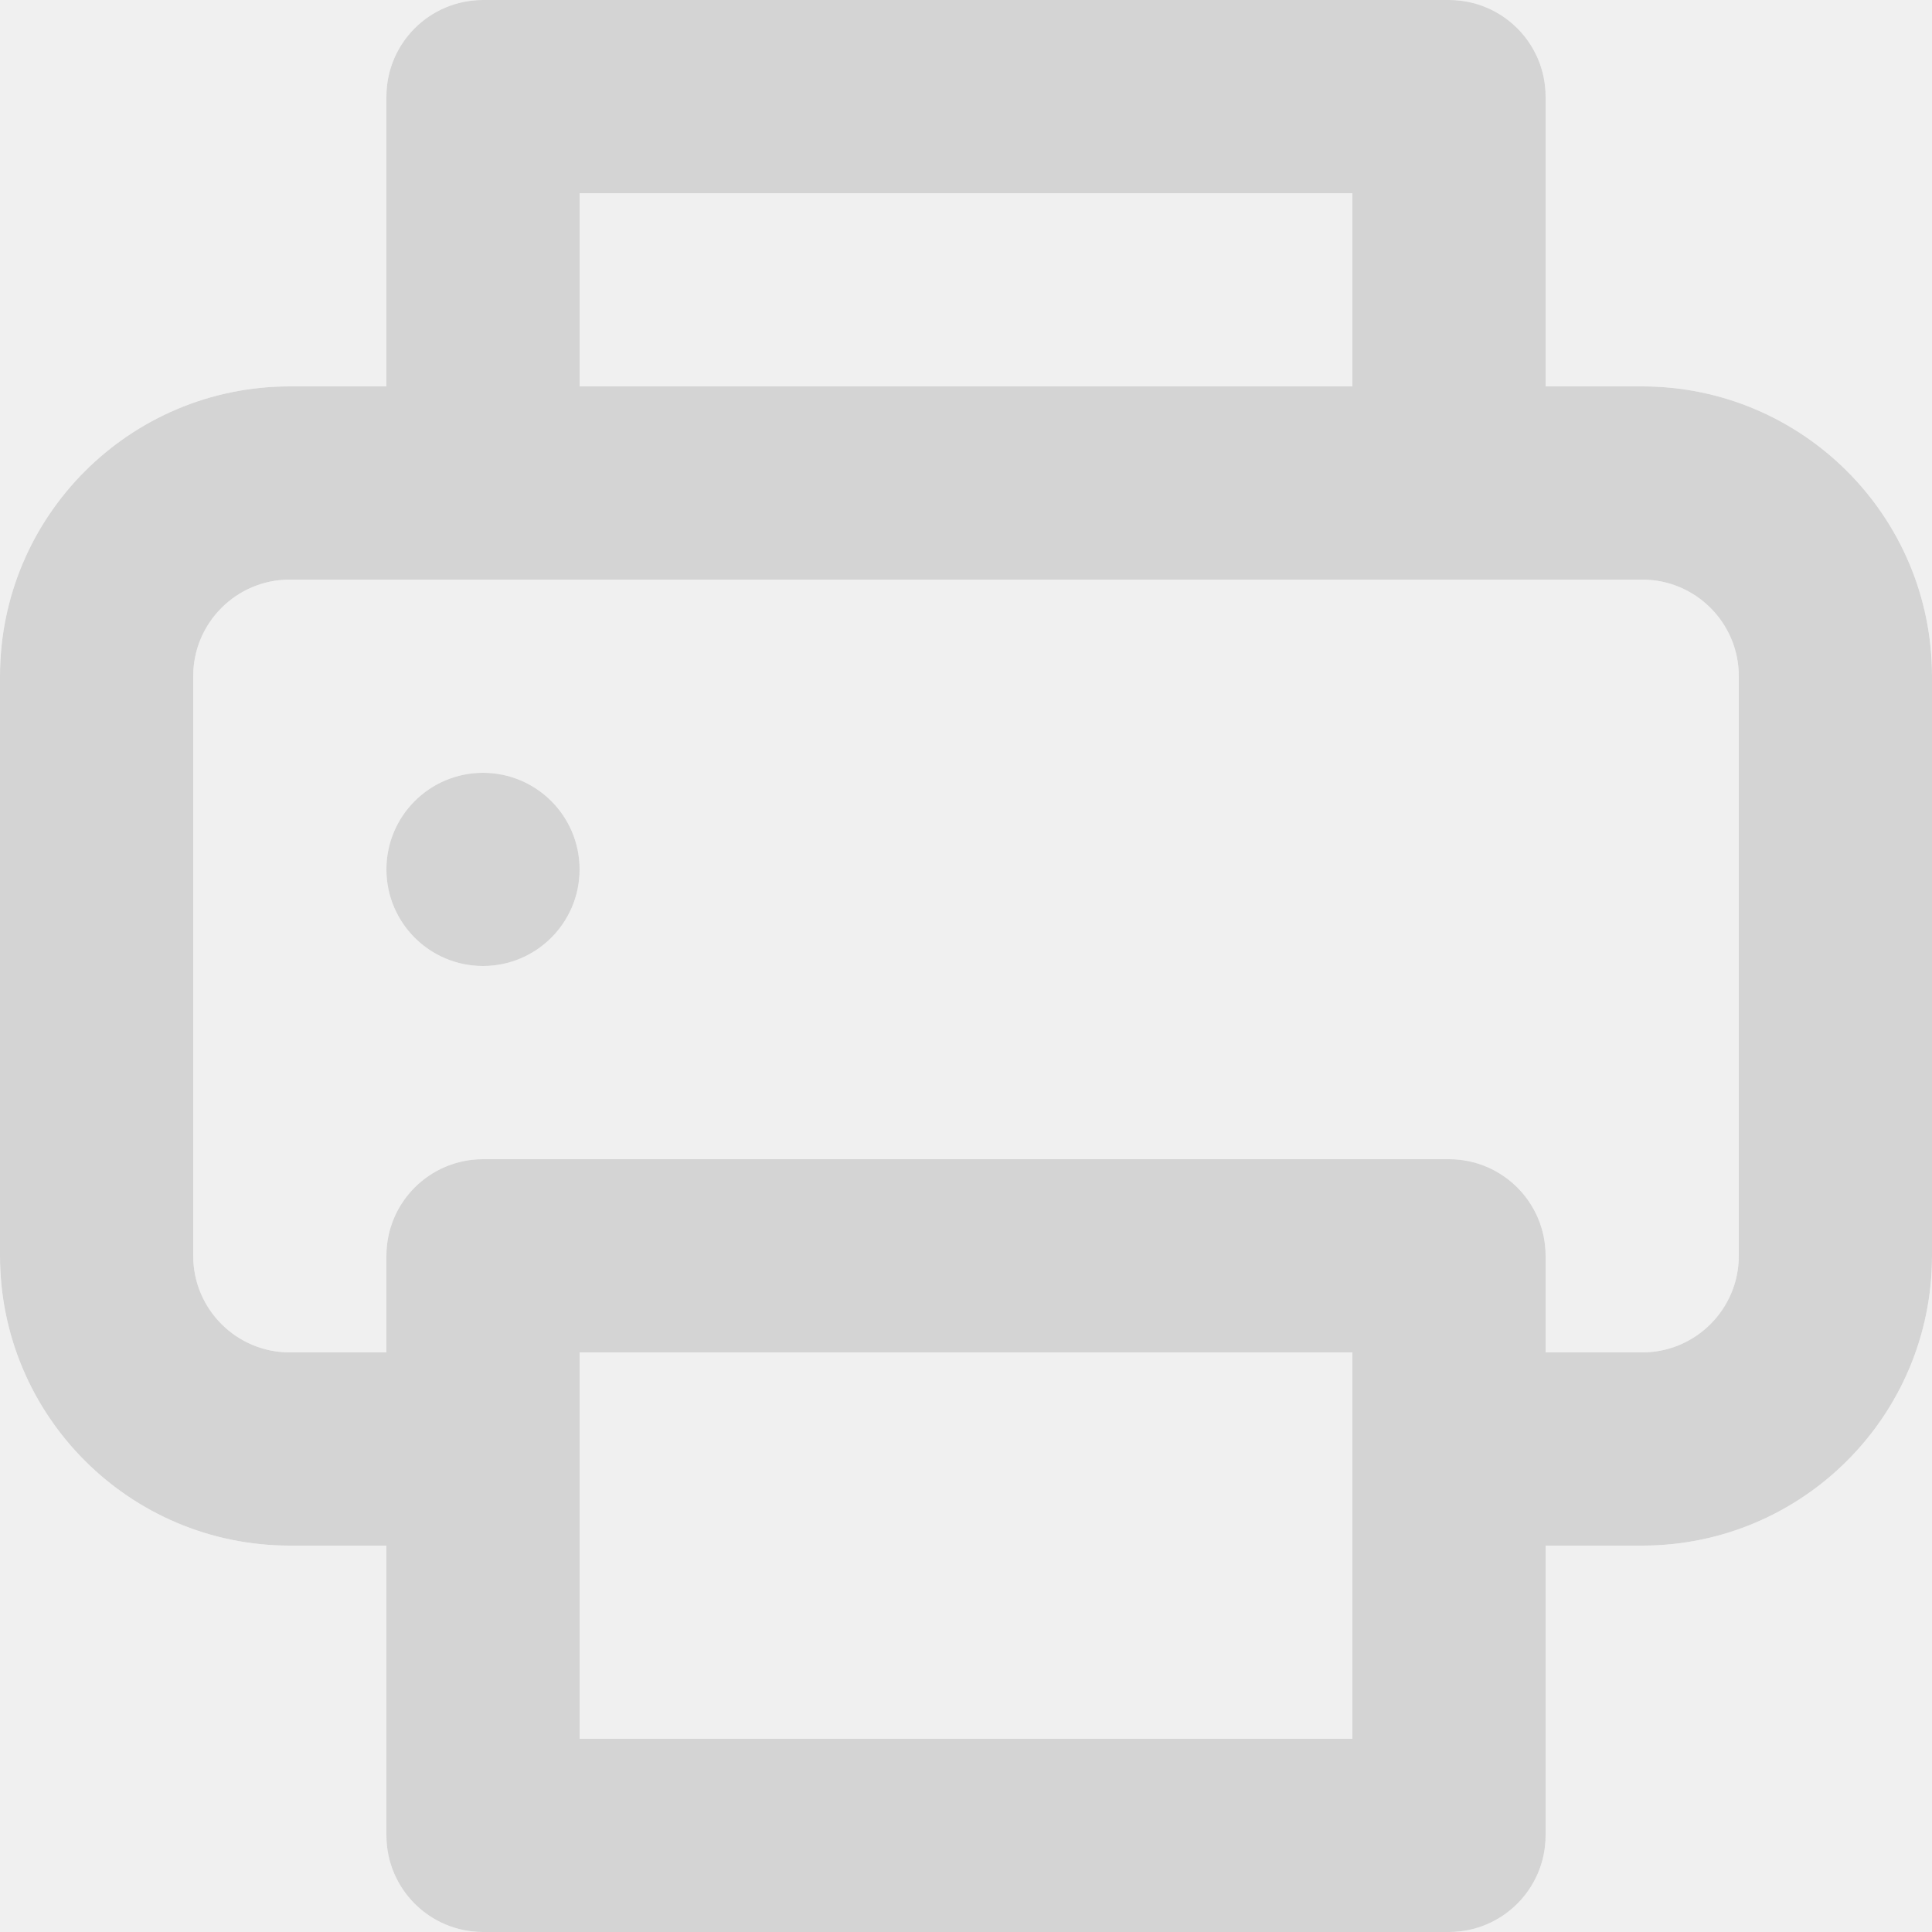
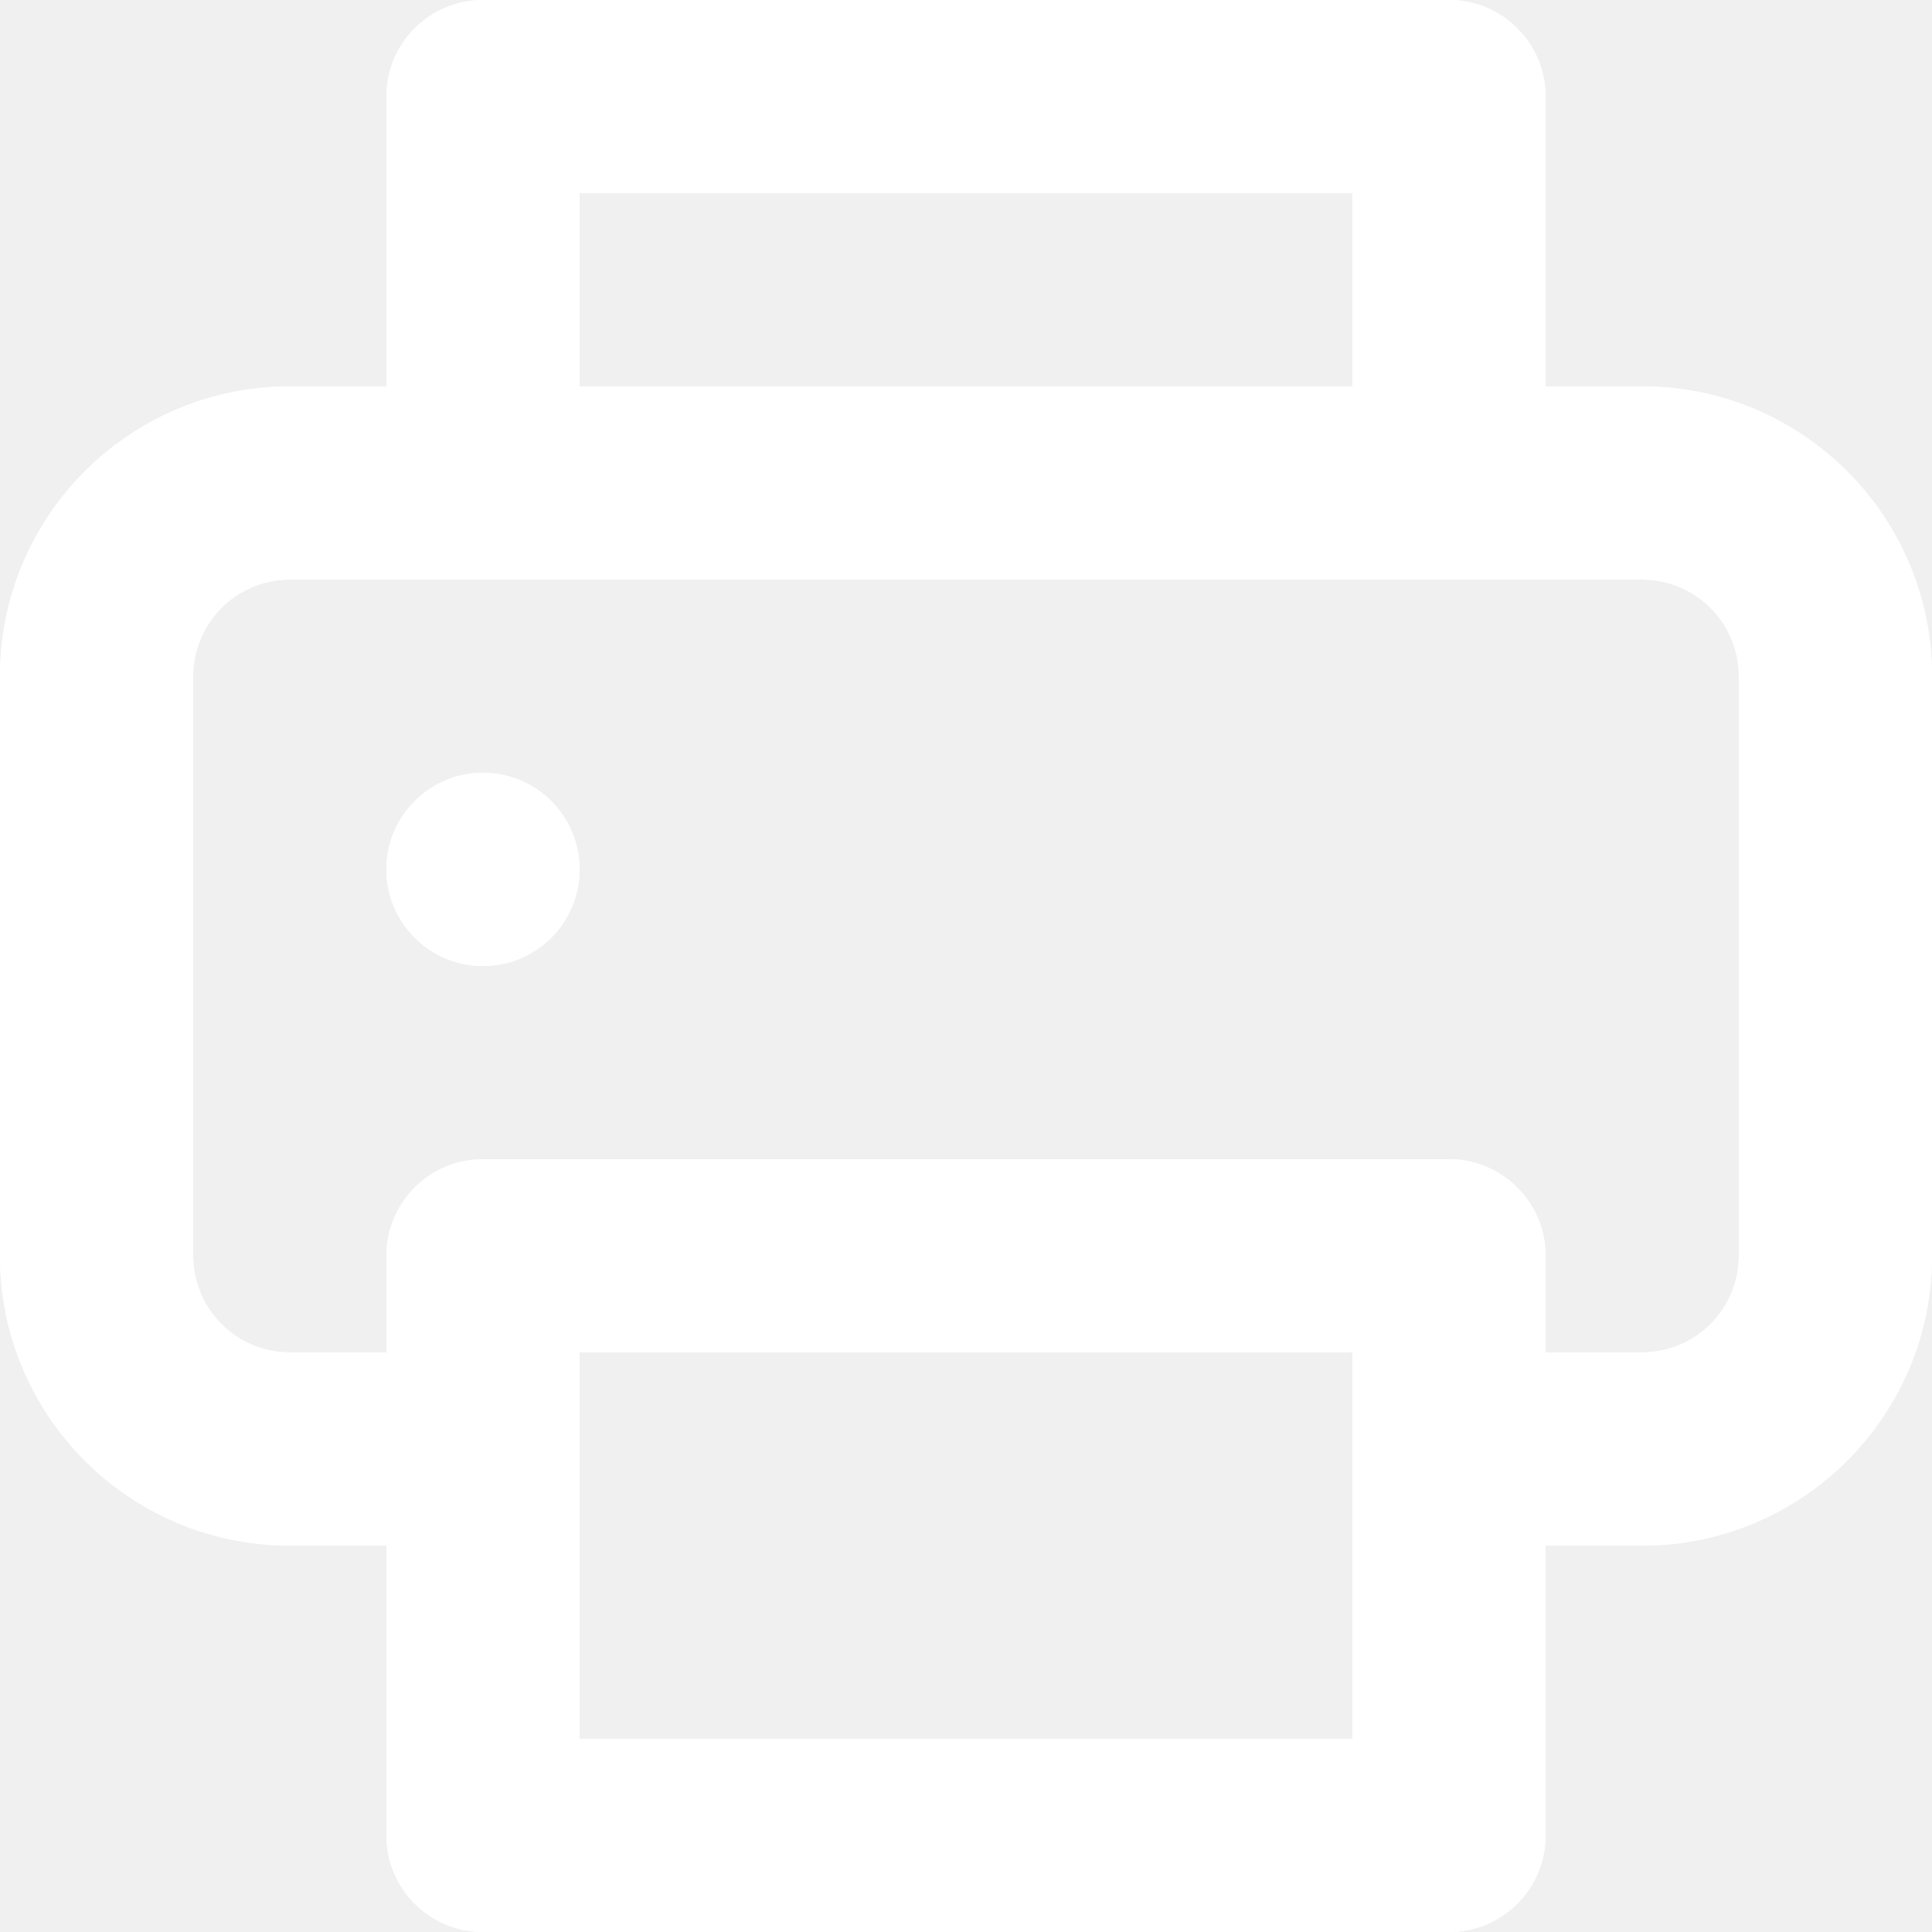
<svg xmlns="http://www.w3.org/2000/svg" xmlns:xlink="http://www.w3.org/1999/xlink" width="39px" height="39px" viewBox="0 0 39 39" version="1.1">
  <defs>
    <path d="M9.75,15.6 C8.673,15.6 7.8,16.473 7.8,17.55 C7.8,18.627 8.673,19.5 9.75,19.5 C10.827,19.5 11.7,18.627 11.7,17.55 C11.7,16.473 10.827,15.6 9.75,15.6 Z M33.15,7.8 L31.2,7.8 L31.2,1.95 C31.2,0.873 30.327,0 29.25,0 L9.75,0 C8.673,0 7.8,0.873 7.8,1.95 L7.8,7.8 L5.85,7.8 C2.619,7.8 0,10.419 0,13.65 L0,25.35 C0,28.581 2.619,31.2 5.85,31.2 L7.8,31.2 L7.8,37.05 C7.8,38.127 8.673,39 9.75,39 L29.25,39 C30.327,39 31.2,38.127 31.2,37.05 L31.2,31.2 L33.15,31.2 C36.381,31.2 39,28.581 39,25.35 L39,13.65 C39,10.419 36.381,7.8 33.15,7.8 Z M11.7,3.9 L27.3,3.9 L27.3,7.8 L11.7,7.8 L11.7,3.9 Z M27.3,35.1 L11.7,35.1 L11.7,27.3 L27.3,27.3 L27.3,35.1 Z M35.1,25.35 C35.1,26.427 34.227,27.3 33.15,27.3 L31.2,27.3 L31.2,25.35 C31.2,24.273 30.327,23.4 29.25,23.4 L9.75,23.4 C8.673,23.4 7.8,24.273 7.8,25.35 L7.8,27.3 L5.85,27.3 C4.773,27.3 3.9,26.427 3.9,25.35 L3.9,13.65 C3.9,12.573 4.773,11.7 5.85,11.7 L33.15,11.7 C34.227,11.7 35.1,12.573 35.1,13.65 L35.1,25.35 Z" id="path-1" />
  </defs>
  <g id="Design-Library" stroke="none" stroke-width="1" fill="none" fill-rule="evenodd">
    <g id="Icons" transform="translate(-480, -463)">
      <g id="icon/print" transform="translate(480, 463)">
        <g id="print">
          <mask id="mask-2" fill="white">
            <use xlink:href="#path-1" />
          </mask>
          <use id="Mask" fill="#FFFFFF" fill-rule="nonzero" xlink:href="#path-1" />
-           <g id="colour/@iconsgrey" mask="url(#mask-2)" fill="#D4D4D4">
+           <g id="colour/@iconsgrey" mask="url(#mask-2)" fill="#FFFFFF">
            <g transform="translate(-4.780645, -2.516129)" id="Fill">
              <rect x="0" y="0" width="56.613" height="47.806" />
            </g>
          </g>
        </g>
      </g>
    </g>
  </g>
</svg>
